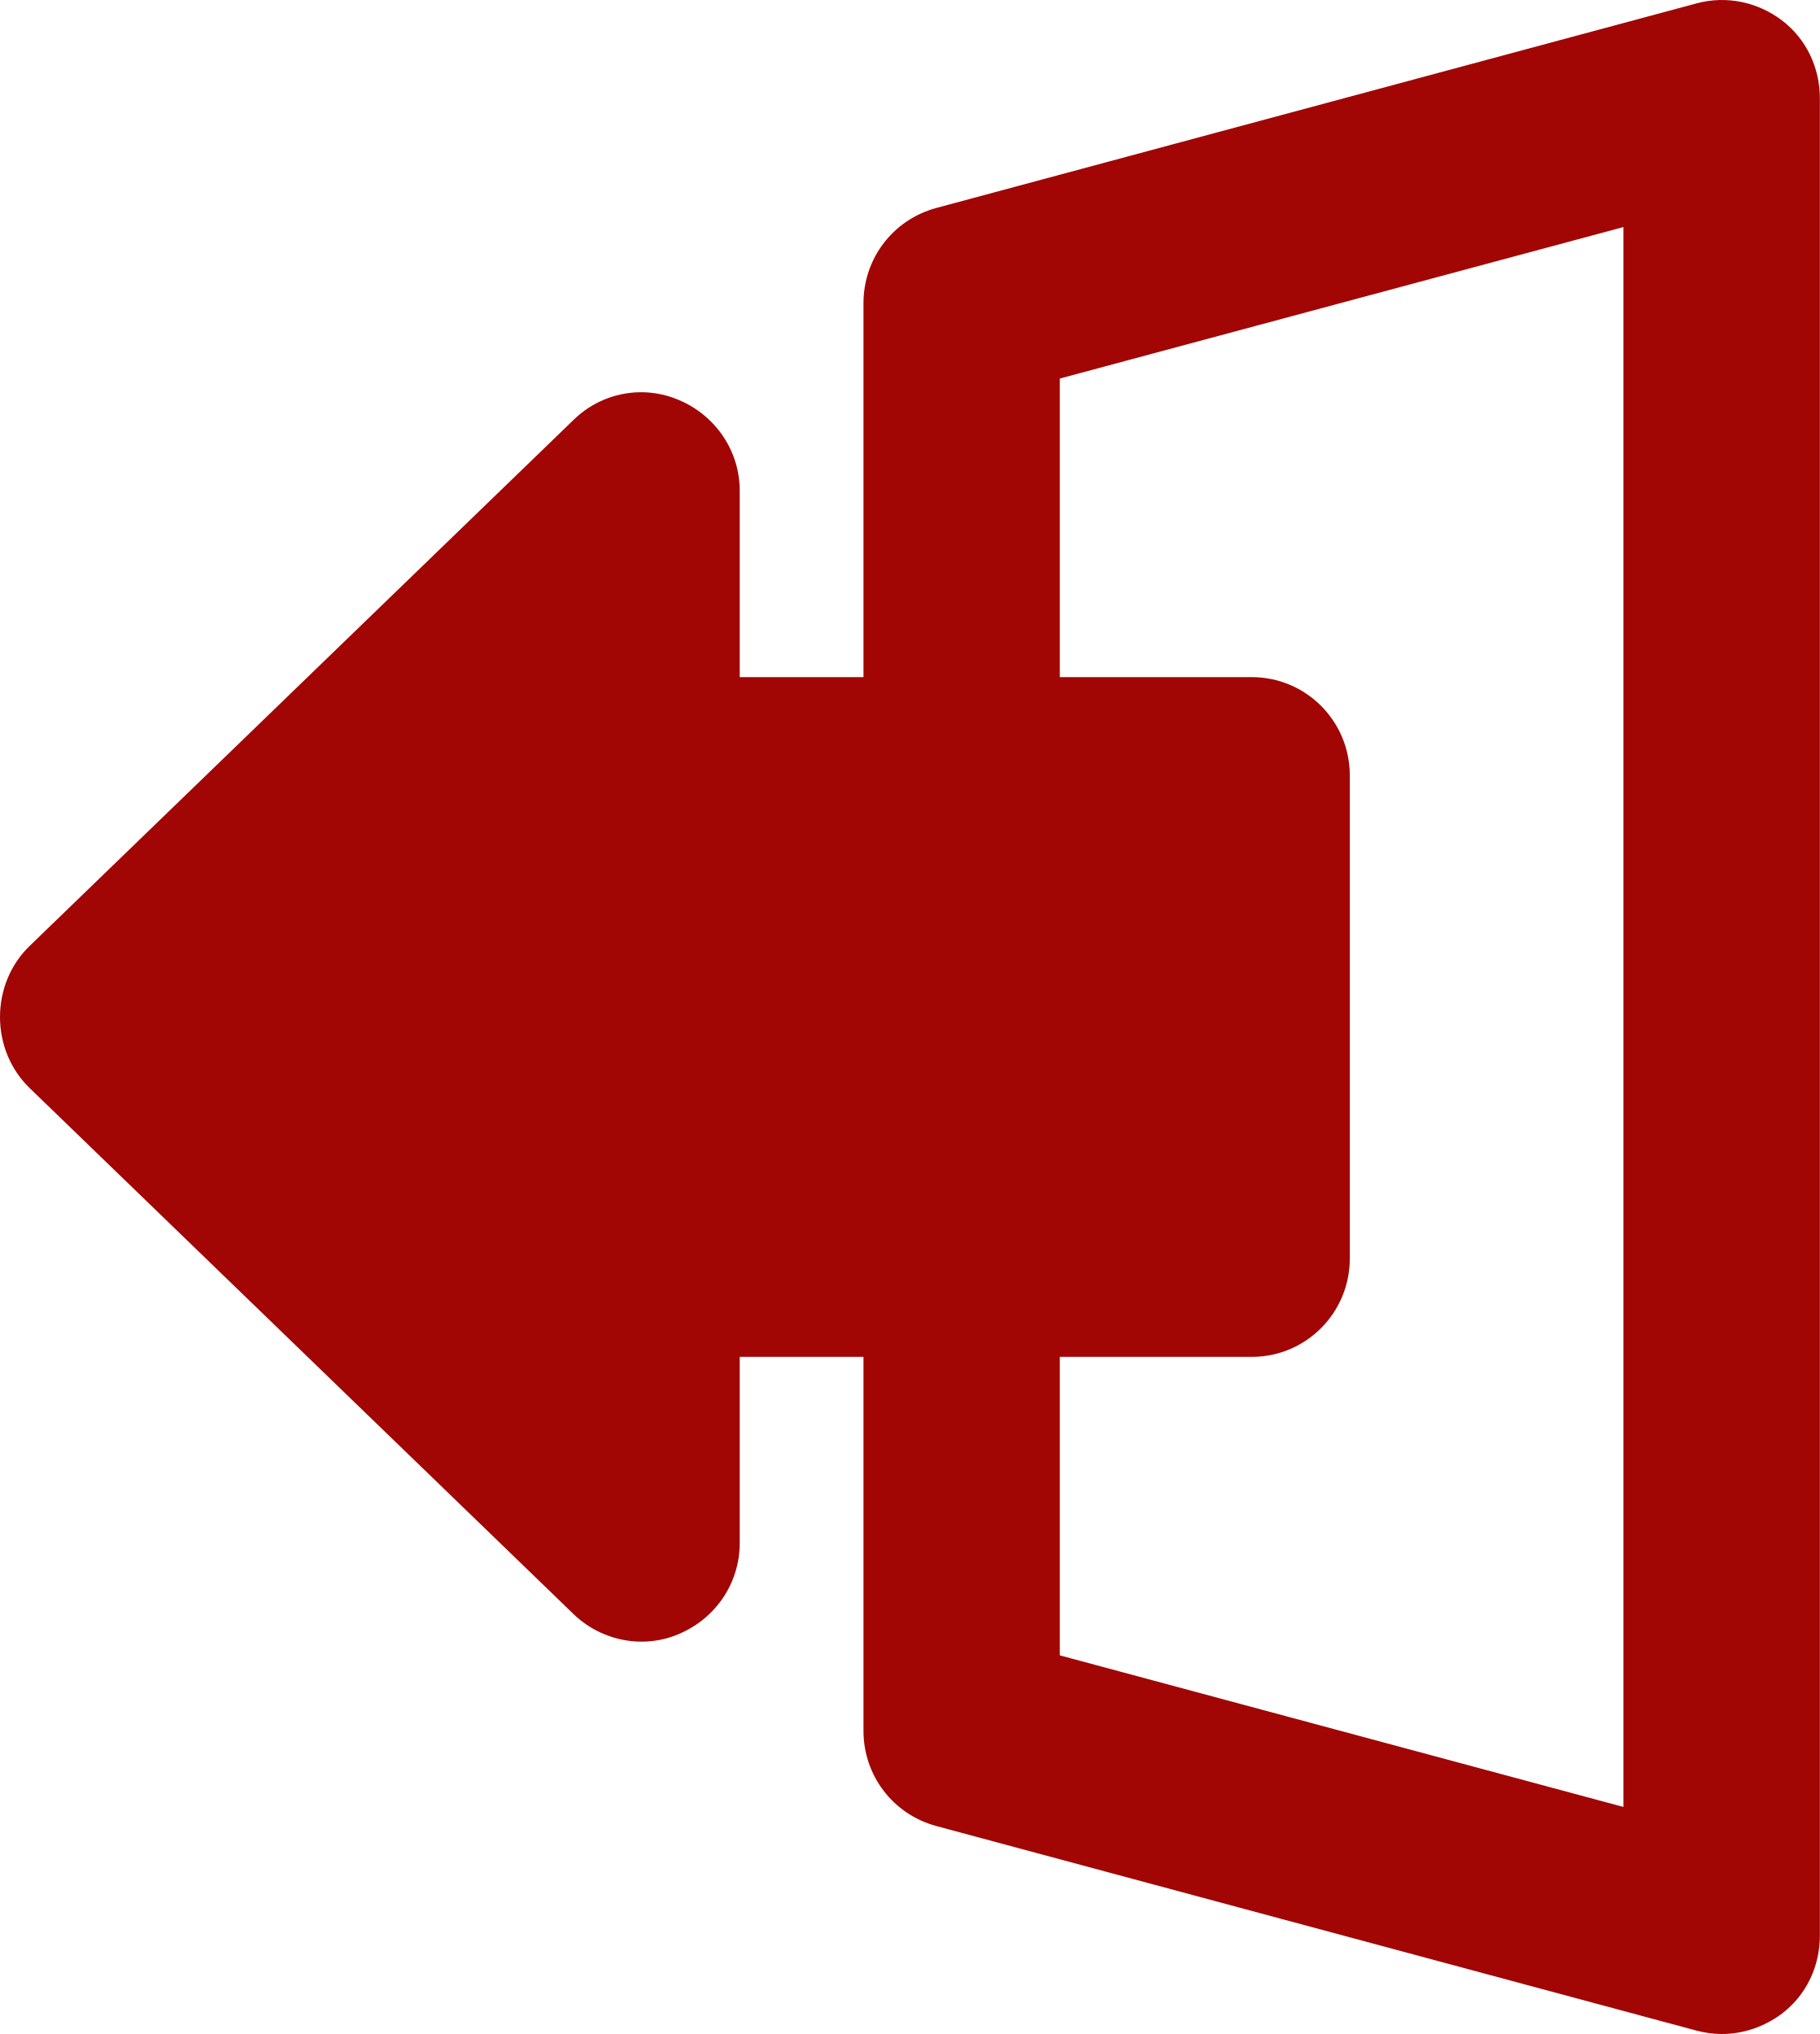
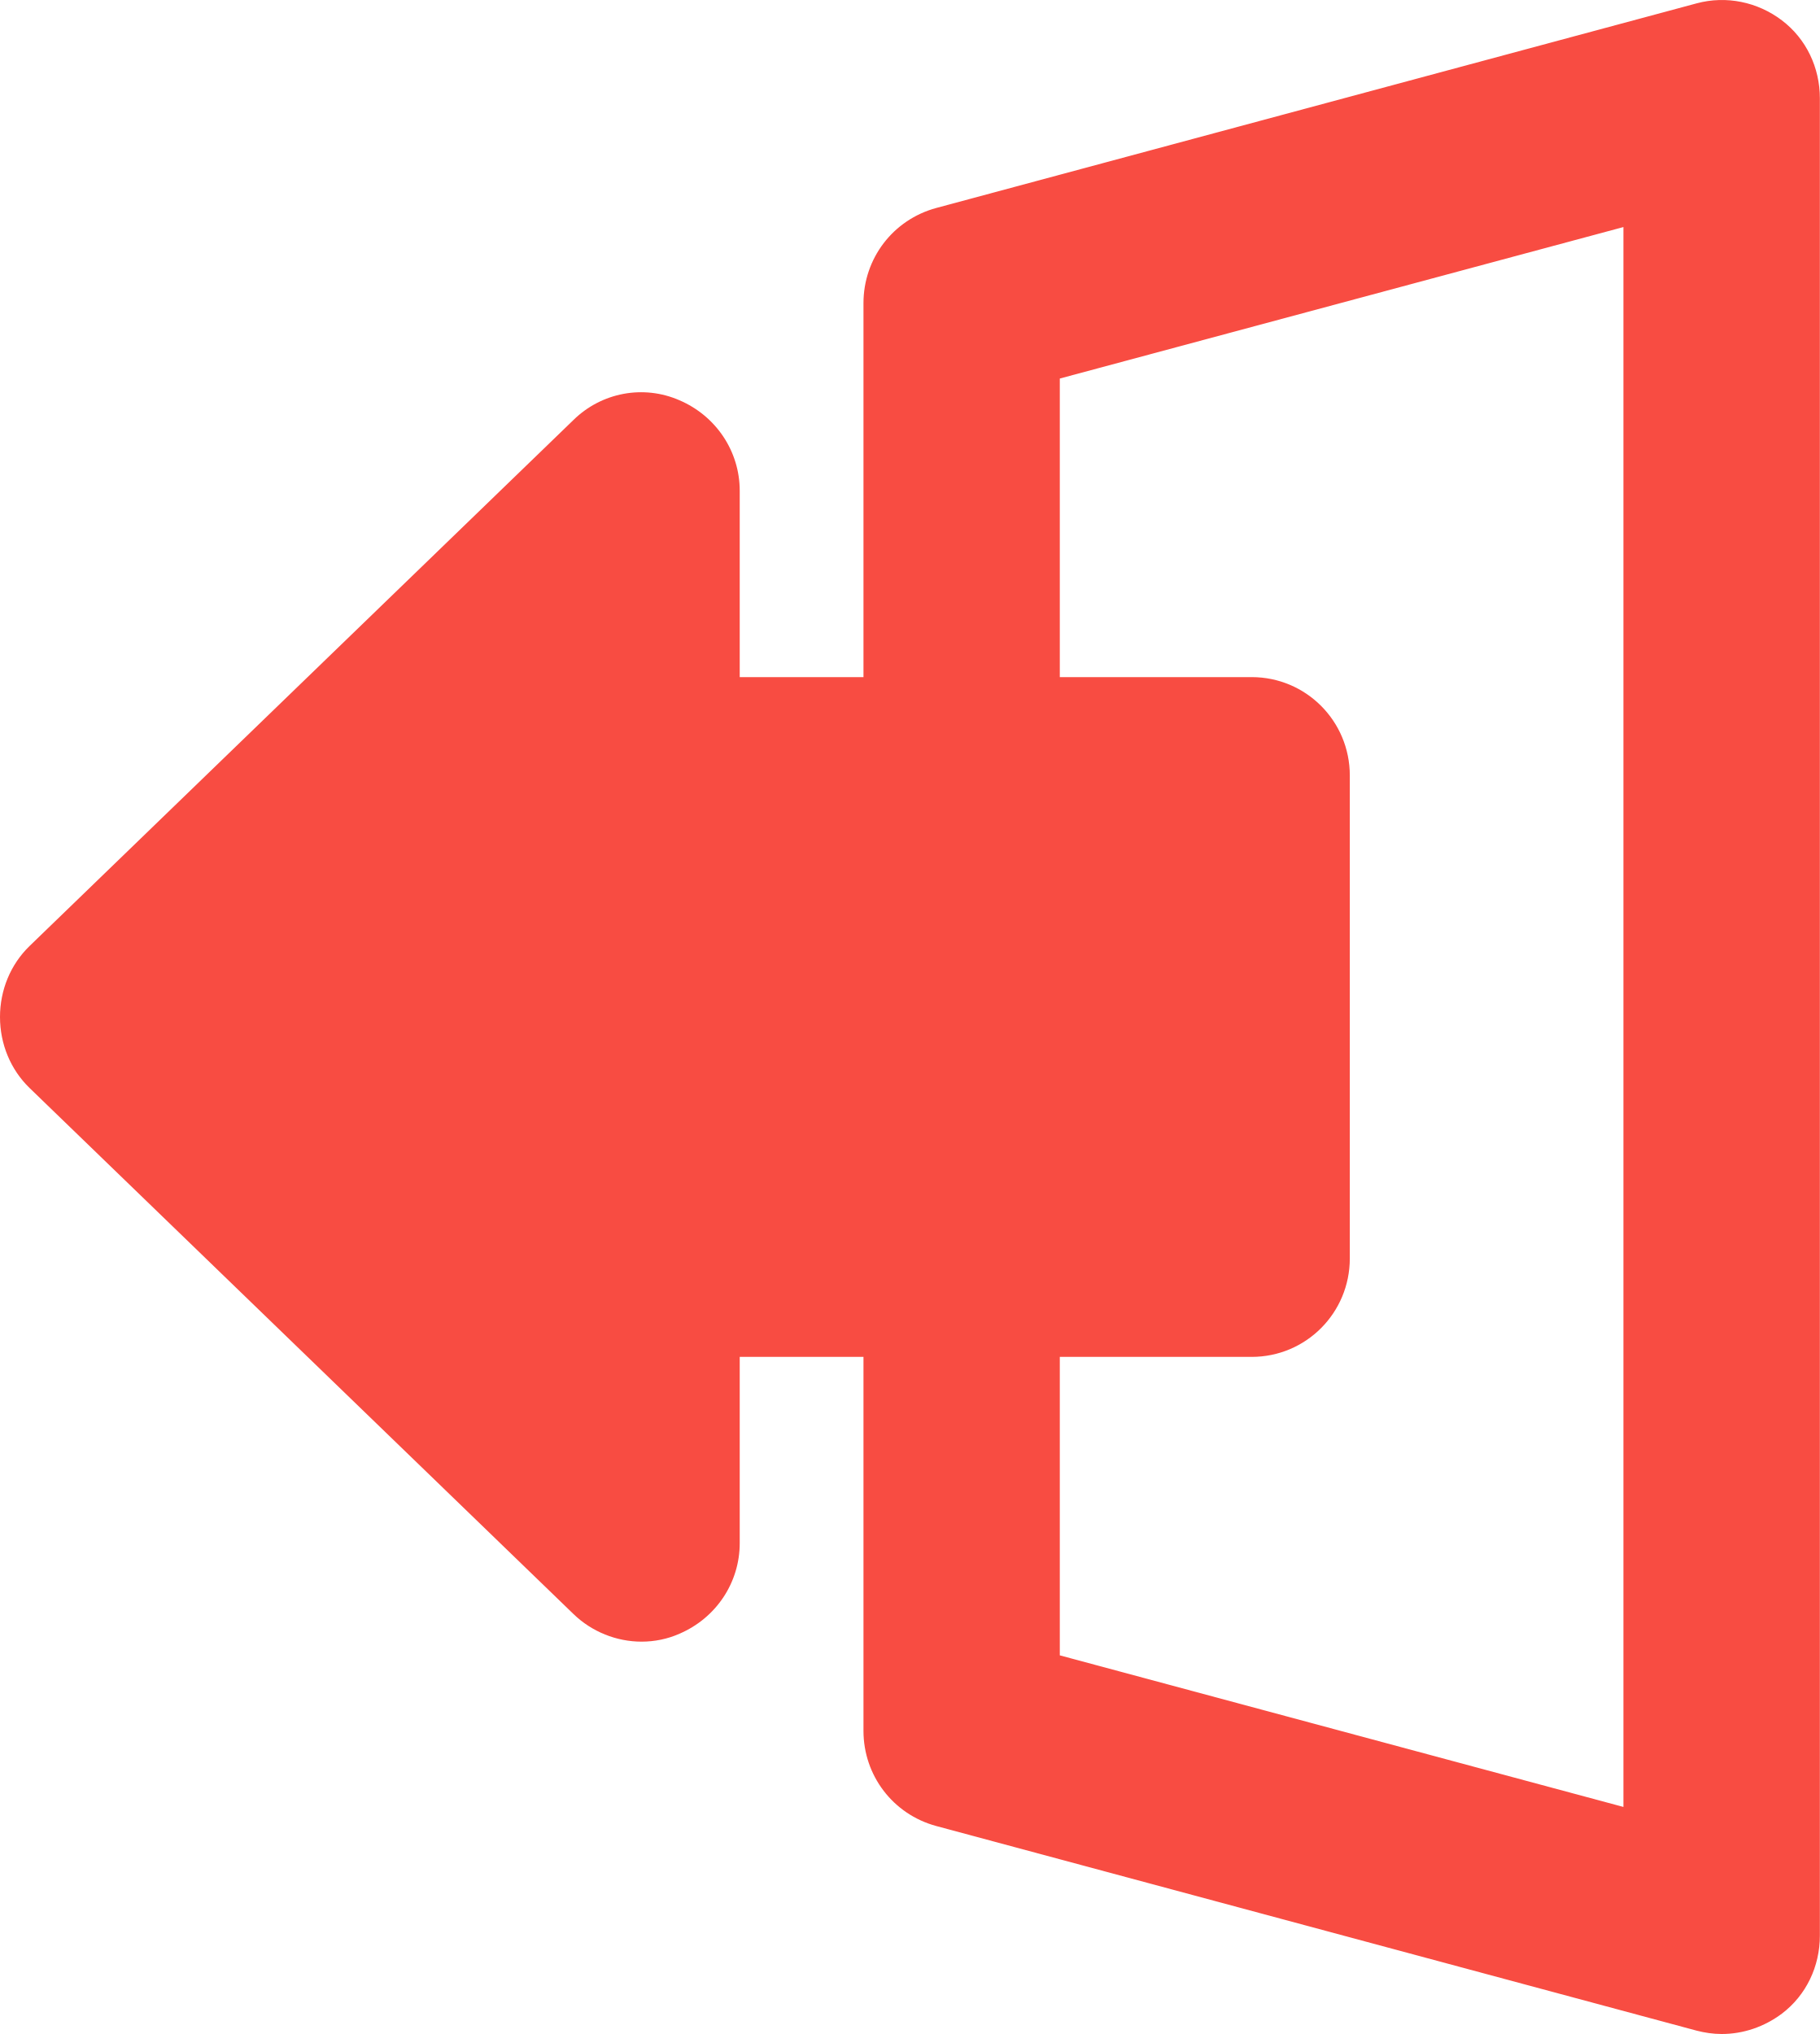
<svg xmlns="http://www.w3.org/2000/svg" width="17" height="19" viewBox="0 0 17 19" fill="none">
-   <path d="M5.357 15.077C5.528 15.243 5.76 15.335 5.993 15.335C6.115 15.335 6.237 15.31 6.347 15.261C6.69 15.114 6.91 14.783 6.91 14.415V12.675H8.066V16.168C8.066 16.585 8.341 16.947 8.745 17.057L15.85 18.969C15.924 18.988 16.003 19 16.083 19C16.285 19 16.48 18.933 16.645 18.81C16.872 18.638 17 18.369 17 18.081V0.919C17 0.631 16.872 0.362 16.645 0.19C16.419 0.018 16.125 -0.043 15.85 0.031L8.745 1.943C8.341 2.053 8.066 2.415 8.066 2.832V6.325H6.91V4.584C6.91 4.217 6.69 3.886 6.347 3.739C6.011 3.592 5.62 3.665 5.357 3.923L0.275 8.838C0.098 9.01 0 9.249 0 9.5C0 9.751 0.098 9.99 0.275 10.162L5.357 15.077ZM9.9 3.536L15.165 2.121V16.879L9.9 15.463V12.675H11.692C12.2 12.675 12.609 12.264 12.609 11.755V7.244C12.609 6.736 12.2 6.325 11.692 6.325H9.9V3.536Z" fill="#A10604" />
+   <path d="M5.357 15.077C5.528 15.243 5.76 15.335 5.993 15.335C6.115 15.335 6.237 15.31 6.347 15.261C6.69 15.114 6.91 14.783 6.91 14.415V12.675H8.066V16.168C8.066 16.585 8.341 16.947 8.745 17.057L15.85 18.969C15.924 18.988 16.003 19 16.083 19C16.285 19 16.48 18.933 16.645 18.81C16.872 18.638 17 18.369 17 18.081V0.919C17 0.631 16.872 0.362 16.645 0.19C16.419 0.018 16.125 -0.043 15.85 0.031L8.745 1.943C8.341 2.053 8.066 2.415 8.066 2.832V6.325H6.91V4.584C6.91 4.217 6.69 3.886 6.347 3.739C6.011 3.592 5.62 3.665 5.357 3.923L0.275 8.838C0.098 9.01 0 9.249 0 9.5C0 9.751 0.098 9.99 0.275 10.162L5.357 15.077ZM9.9 3.536L15.165 2.121V16.879L9.9 15.463V12.675H11.692C12.2 12.675 12.609 12.264 12.609 11.755V7.244C12.609 6.736 12.2 6.325 11.692 6.325H9.9V3.536Z" fill="#F84C42" />
</svg>
